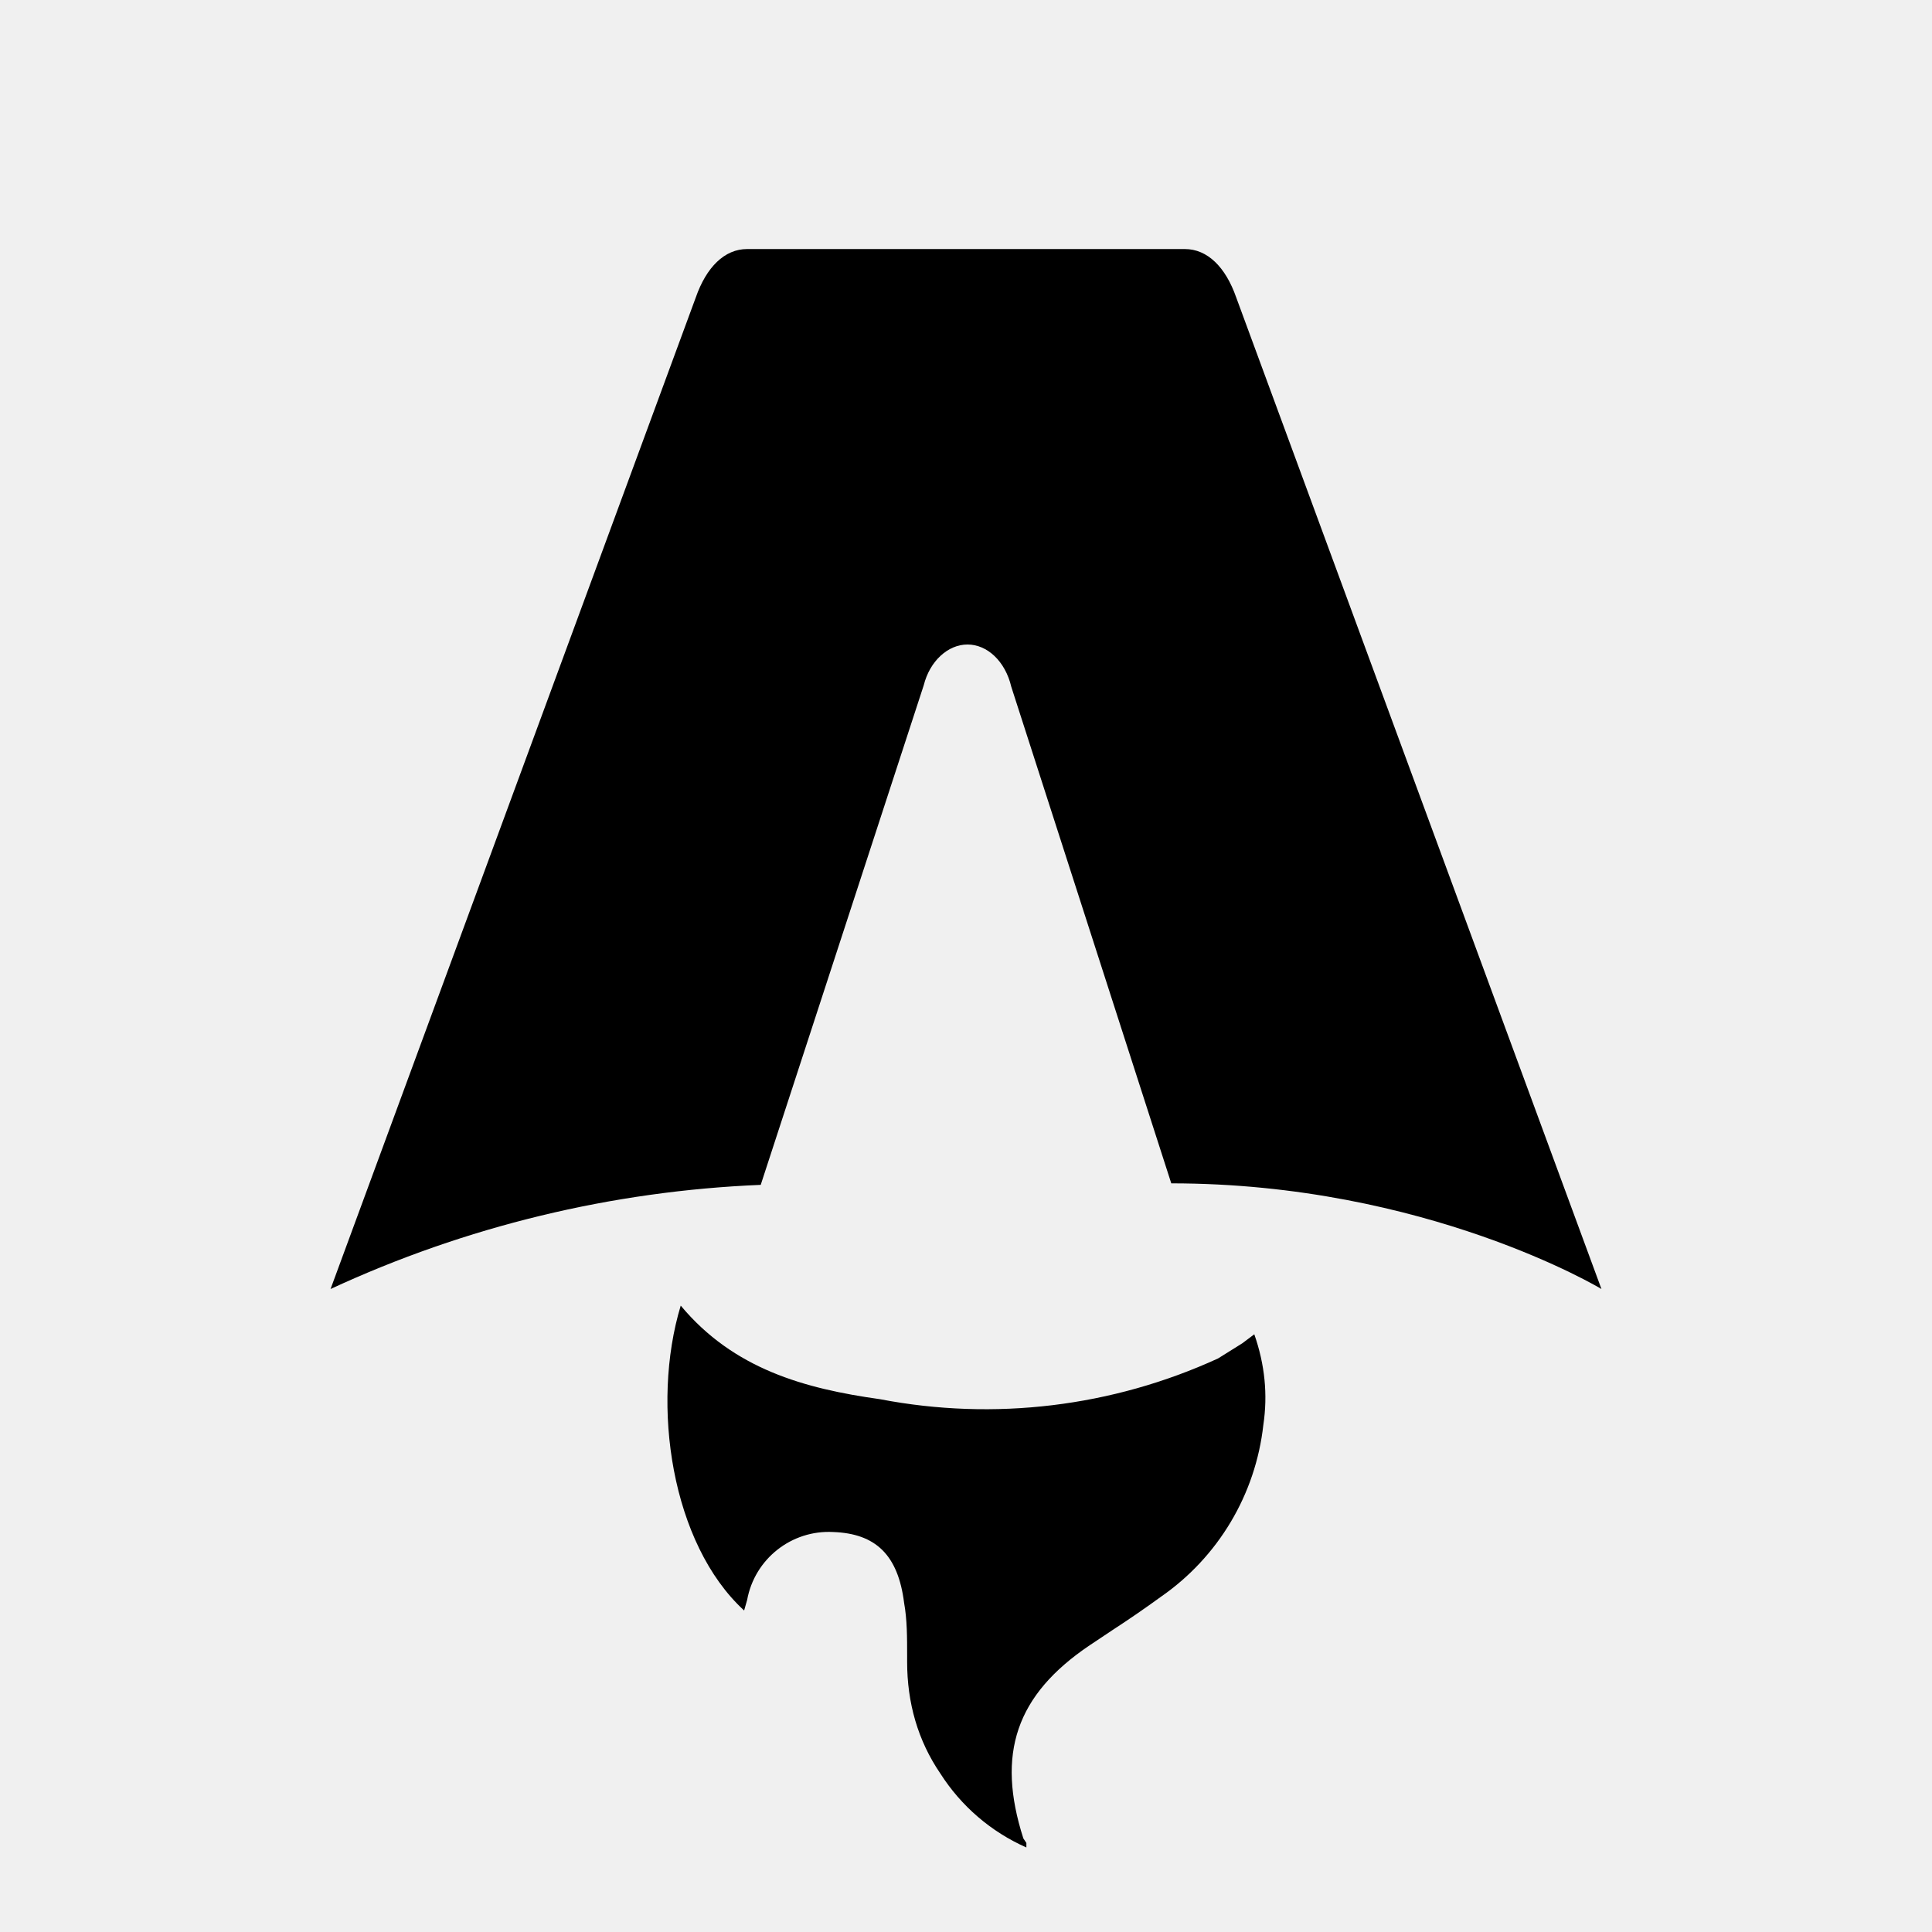
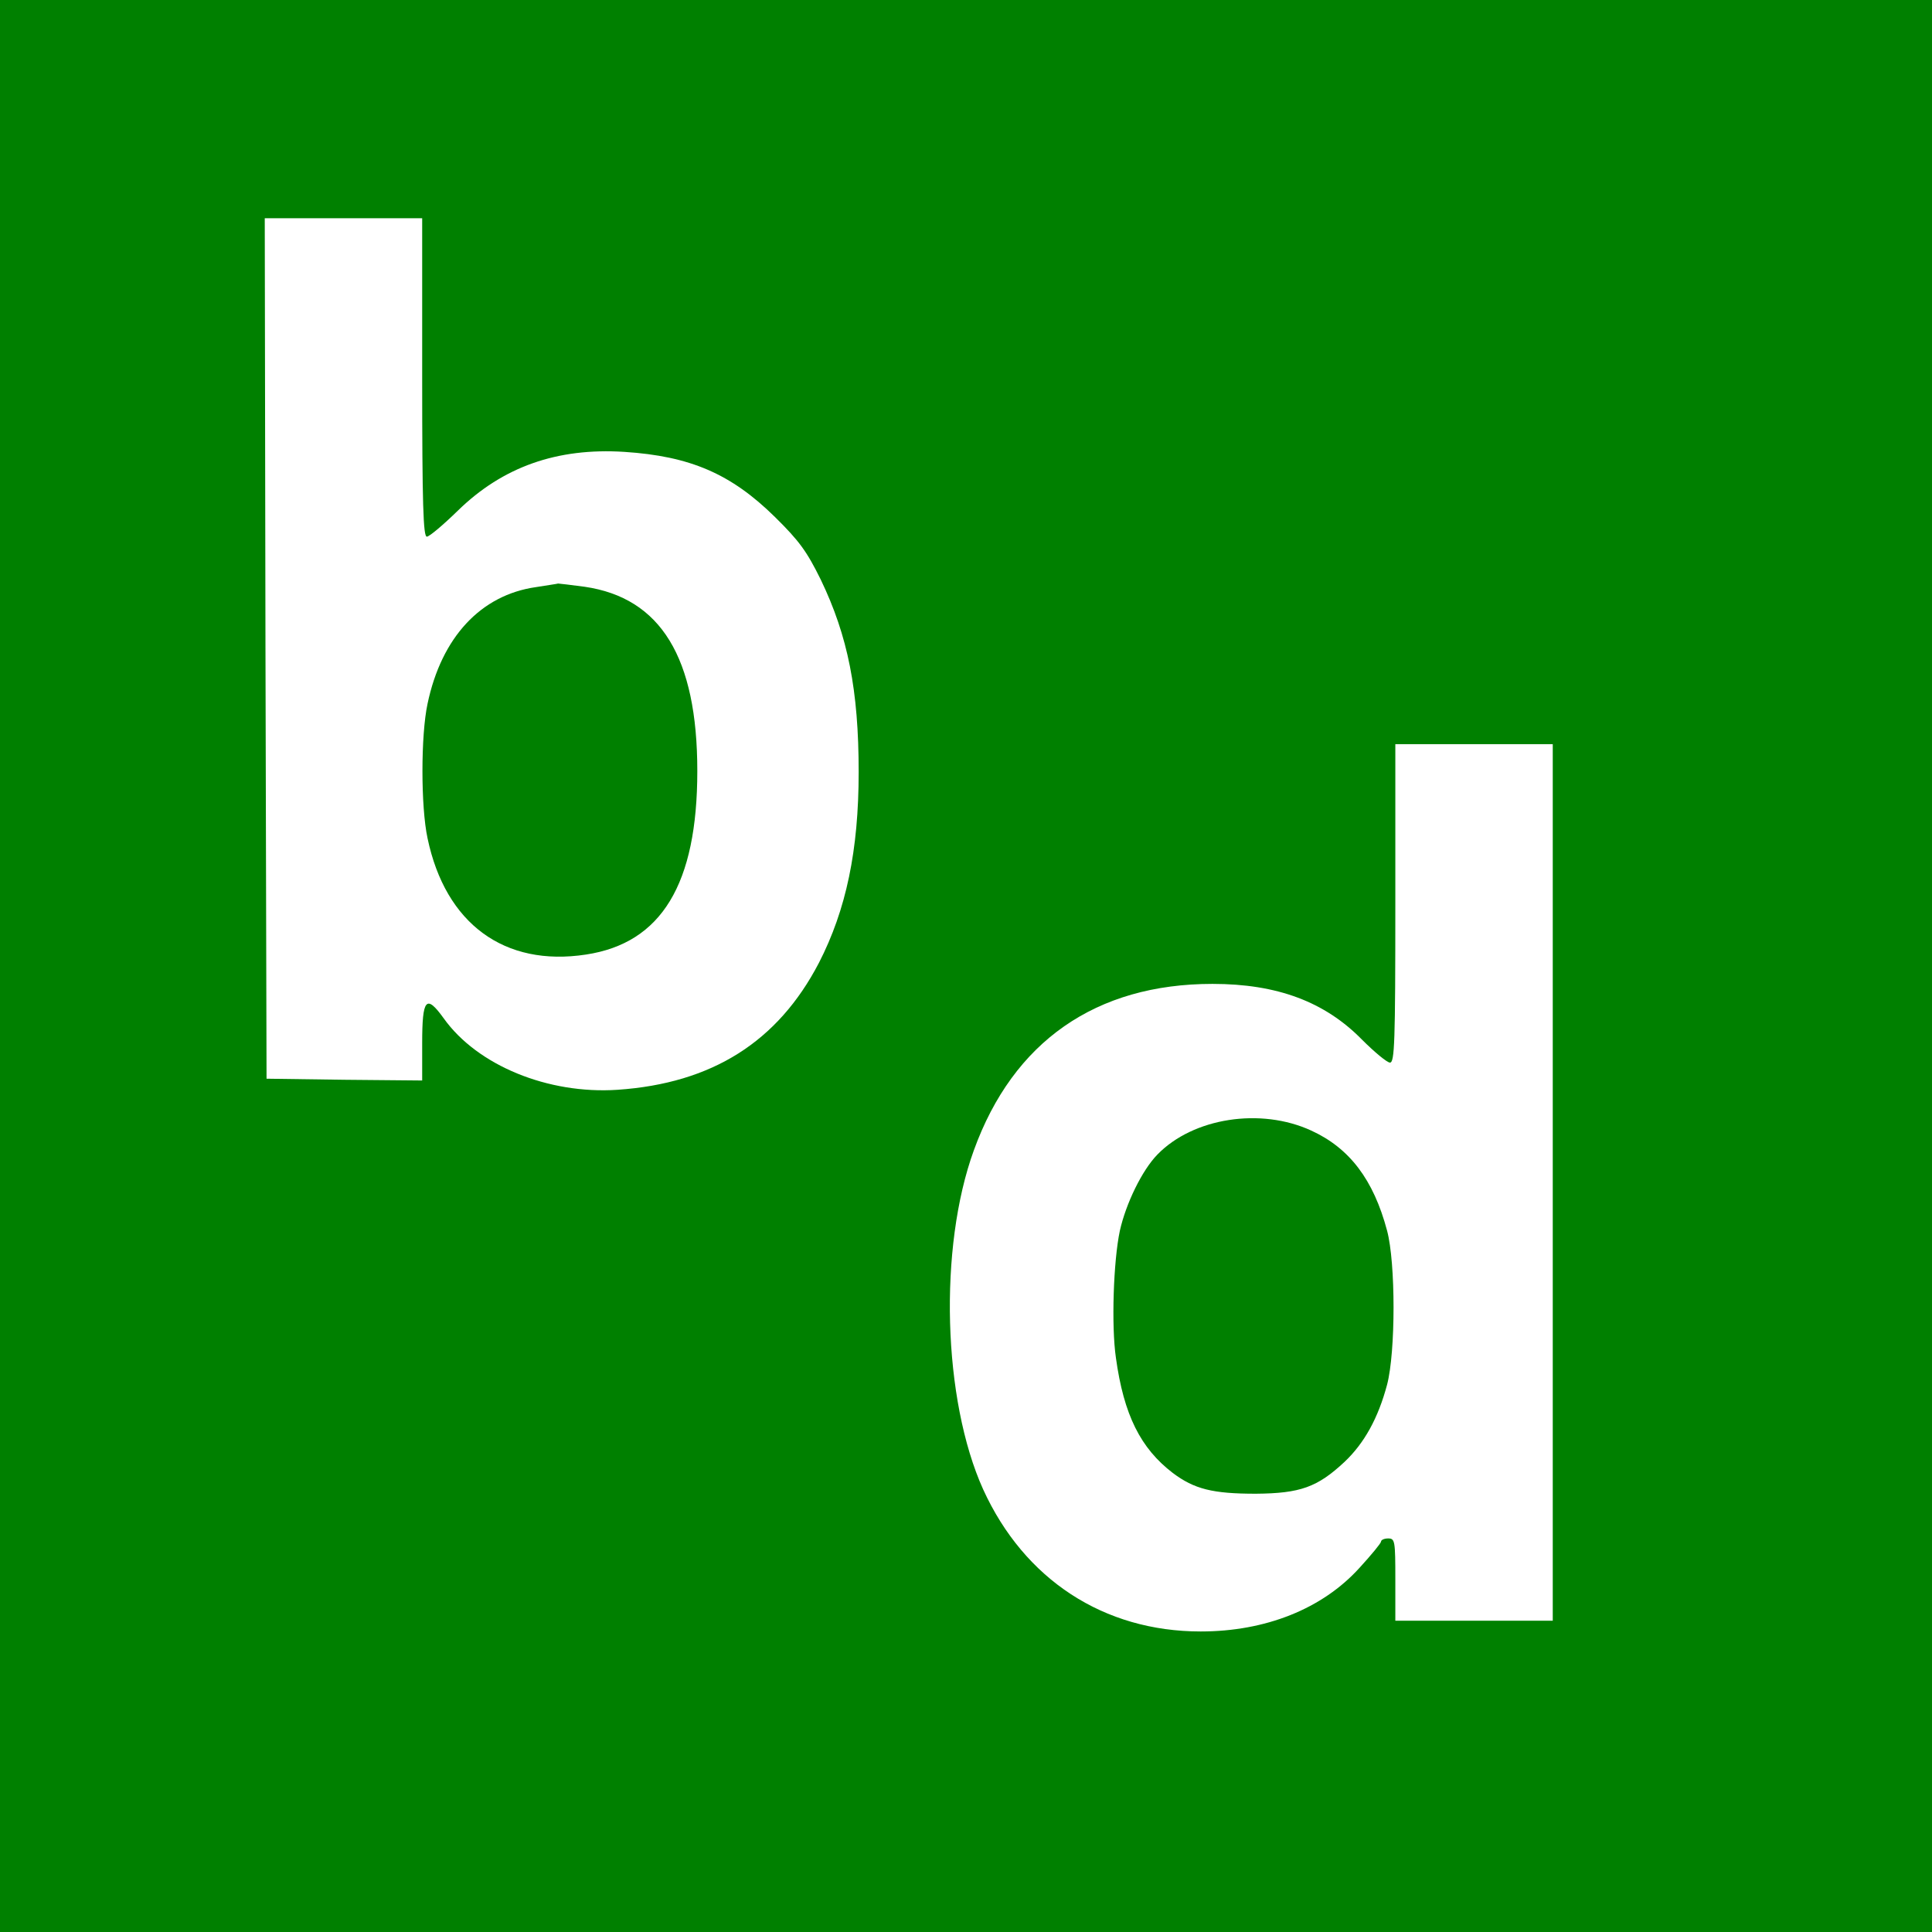
- <svg xmlns="http://www.w3.org/2000/svg" fill="none" viewBox="0 0 128 128">
-   <path d="M50.4 78.5a75.1 75.1 0 0 0-28.5 6.9l24.2-65.7c.7-2 1.9-3.2 3.4-3.2h29c1.5 0 2.7 1.2 3.4 3.2l24.2 65.7s-11.6-7-28.5-7L67 45.5c-.4-1.7-1.6-2.8-2.9-2.8-1.3 0-2.5 1.1-2.9 2.7L50.4 78.5Zm-1.1 28.2Zm-4.2-20.2c-2 6.6-.6 15.8 4.2 20.2a17.5 17.5 0 0 1 .2-.7 5.5 5.5 0 0 1 5.7-4.5c2.8.1 4.3 1.5 4.7 4.7.2 1.1.2 2.3.2 3.5v.4c0 2.7.7 5.2 2.2 7.4a13 13 0 0 0 5.7 4.9v-.3l-.2-.3c-1.8-5.6-.5-9.5 4.4-12.8l1.5-1a73 73 0 0 0 3.2-2.2 16 16 0 0 0 6.8-11.4c.3-2 .1-4-.6-6l-.8.6-1.6 1a37 37 0 0 1-22.4 2.7c-5-.7-9.7-2-13.2-6.2Z" />
-   <style>
-         path { fill: #000; }
-         @media (prefers-color-scheme: dark) {
-             path { fill: #FFF; }
-         }
-     </style>
+ <svg xmlns="http://www.w3.org/2000/svg" width="100%" height="100%" viewBox="0 0 1080 1080" version="1.1" xml:space="preserve" style="fill-rule:evenodd;clip-rule:evenodd;stroke-linejoin:round;stroke-miterlimit:2;">
+   <rect width="100%" height="100%" fill="green" />
+   <g transform="scale(2)">
+     <g transform="translate(0,500) scale(0.1,-0.1)" fill="#ffffff" stroke="none">
+       <path d="M742 3188 l3 -1203 218 -3 217 -2 0 104 c0 125 11 138 60 70 94 -132 292 -213 486 -200 264 18 448 134 563 355 76 148 111 314 111 533 0 229 -30 380 -106 538 -39 79 -60 108 -128 175 -123 121 -237 170 -421 182 -188 12 -340 -42 -465 -164 -41 -40 -80 -73 -87 -73 -10 0 -13 90 -13 445 l0 445 -220 0 -220 0 2 -1202z m892 172 c213 -31 315 -198 315 -515 0 -316 -100 -481 -311 -513 -228 -35 -393 86 -443 325 -19 88 -19 288 0 376 39 186 149 304 303 326 31 5 59 9 62 10 3 0 36 -4 74 -9z" />
+       <path d="M3900 2475 c0 -390 -2 -445 -15 -445 -8 0 -43 29 -78 64 -104 106 -237 156 -418 156 -326 0 -557 -161 -667 -465 -99 -272 -87 -698 26 -948 115 -252 337 -397 608 -397 181 0 340 63 444 178 33 36 60 69 60 73 0 5 9 9 20 9 19 0 20 -7 20 -115 l0 -115 220 0 220 0 0 1225 0 1225 -220 0 -220 0 0 -445z m-235 -635 c107 -49 174 -137 212 -280 24 -90 24 -338 0 -430 -25 -94 -64 -164 -119 -216 -76 -71 -124 -88 -248 -89 -121 0 -172 13 -232 58 -90 69 -137 162 -159 322 -13 89 -7 270 11 355 17 76 62 169 105 213 100 103 289 132 430 67z" />
+     </g>
+   </g>
</svg>
